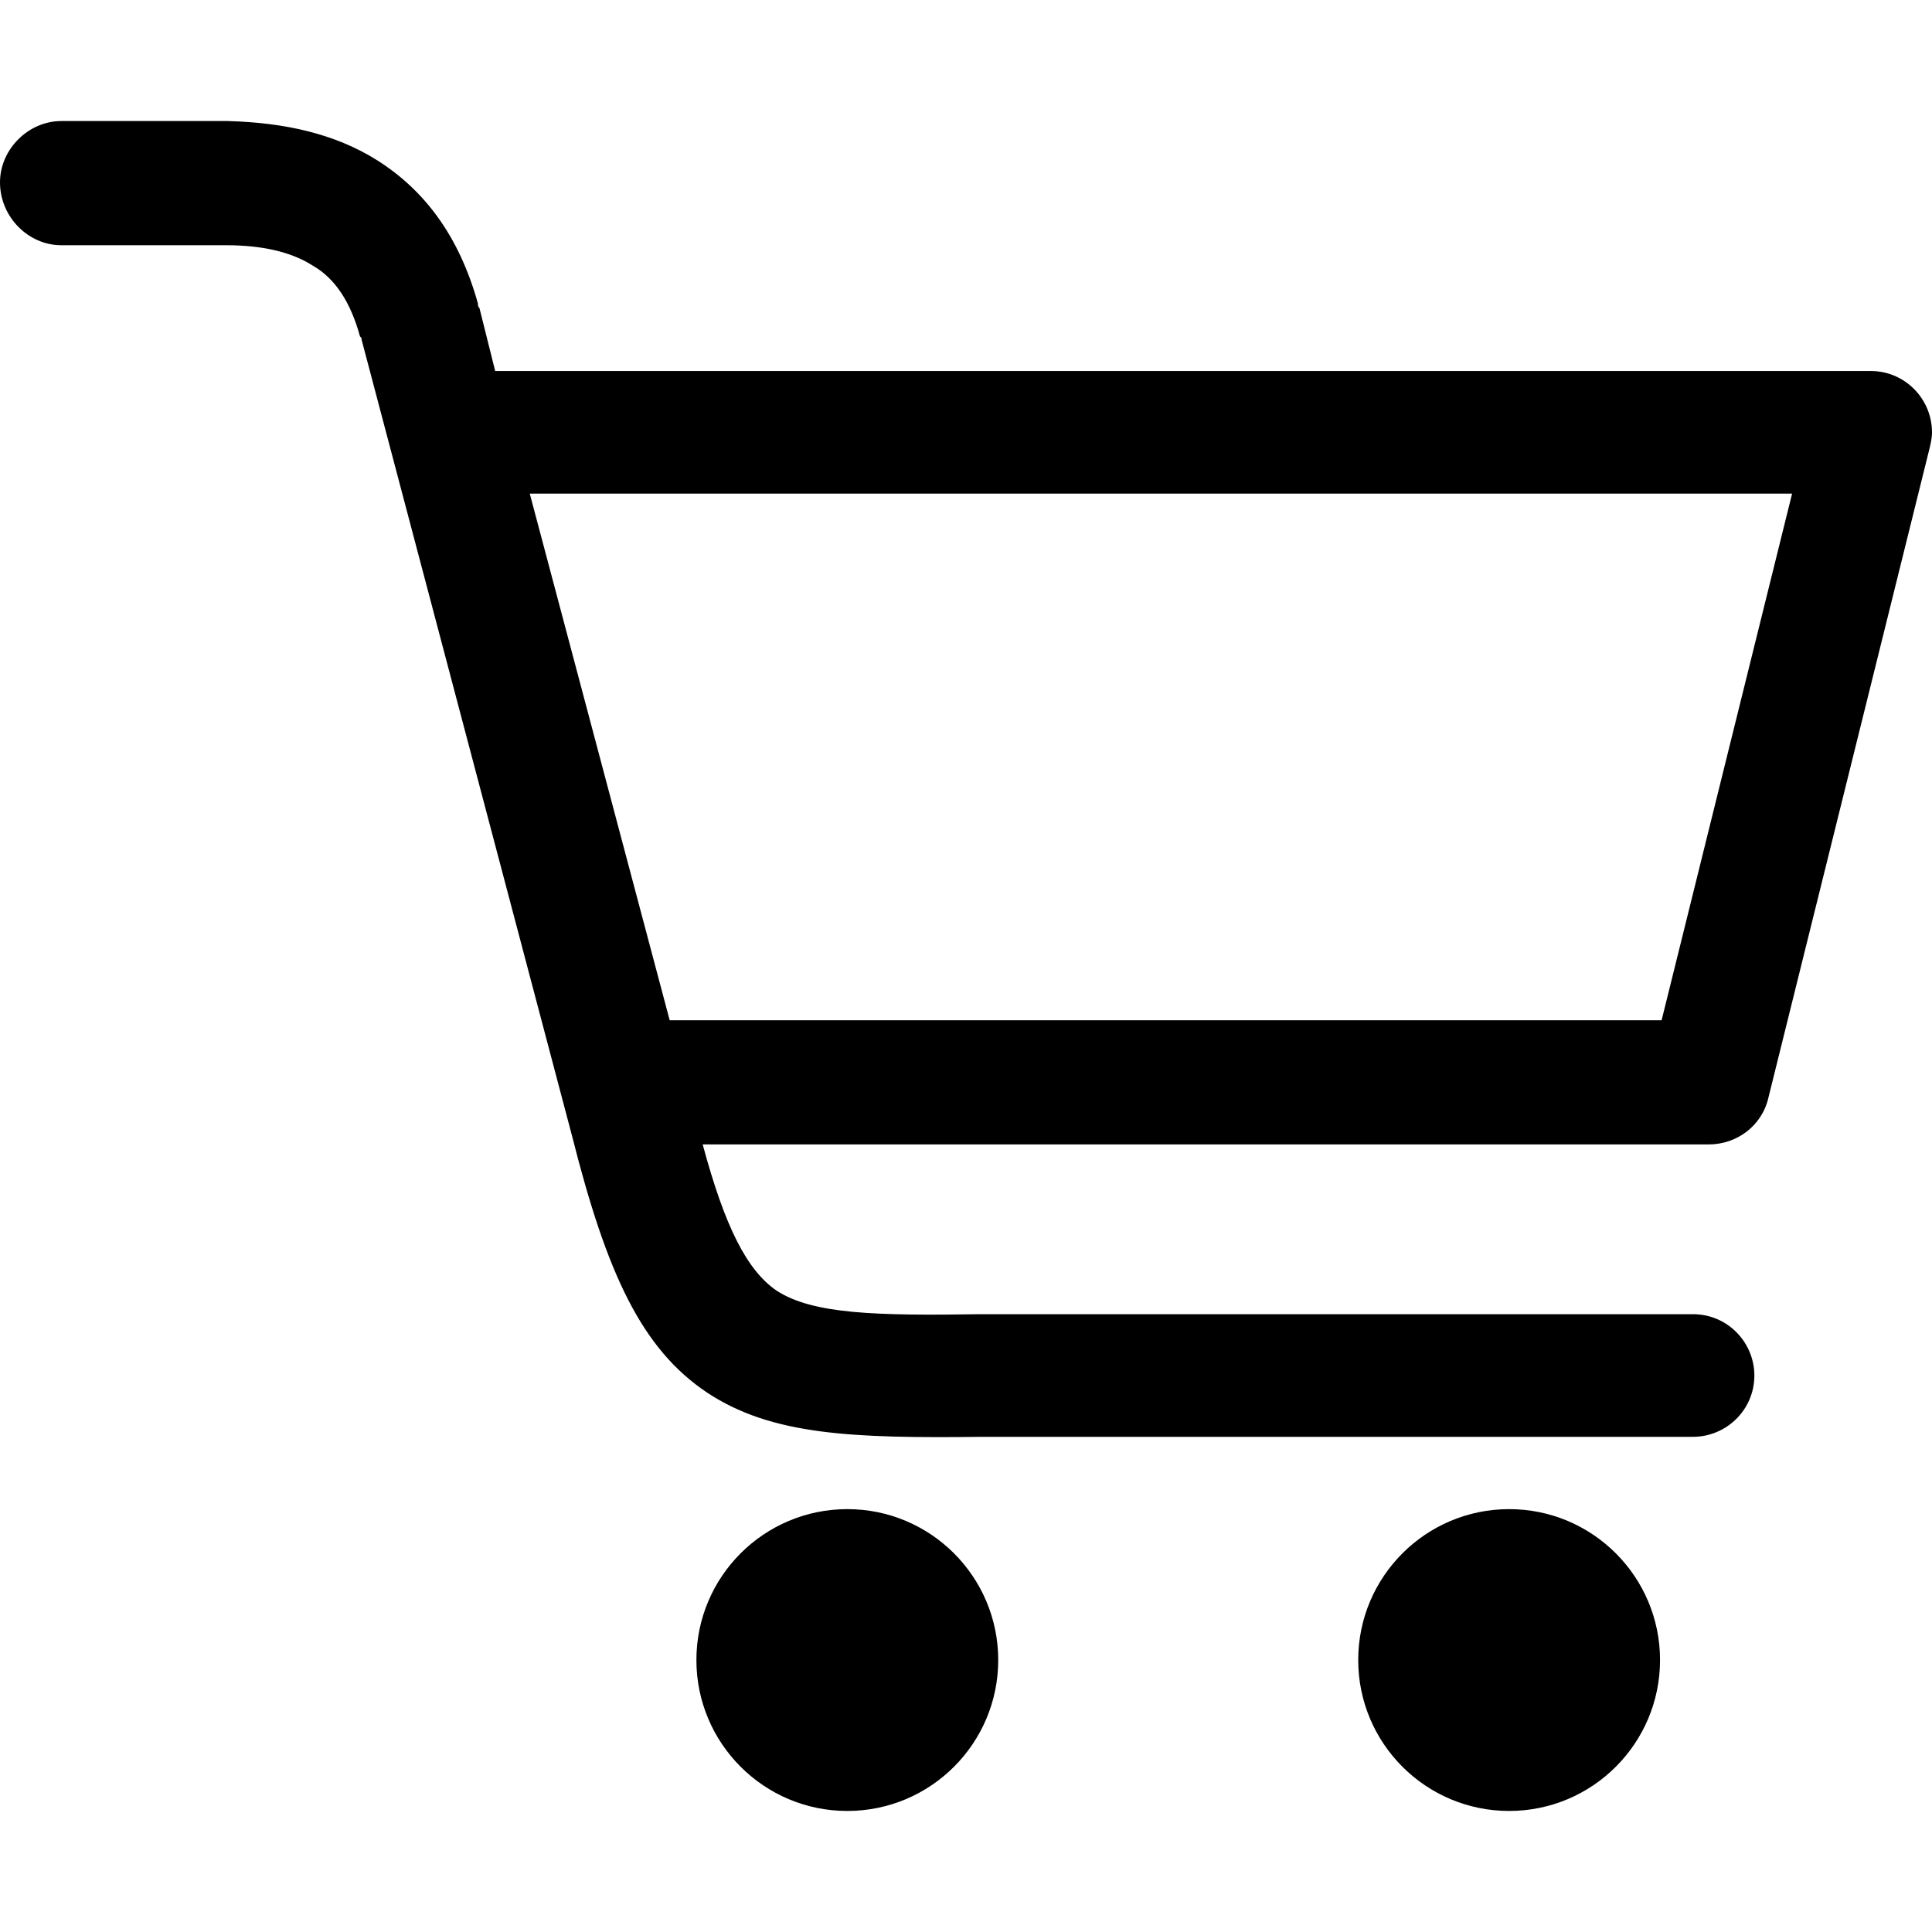
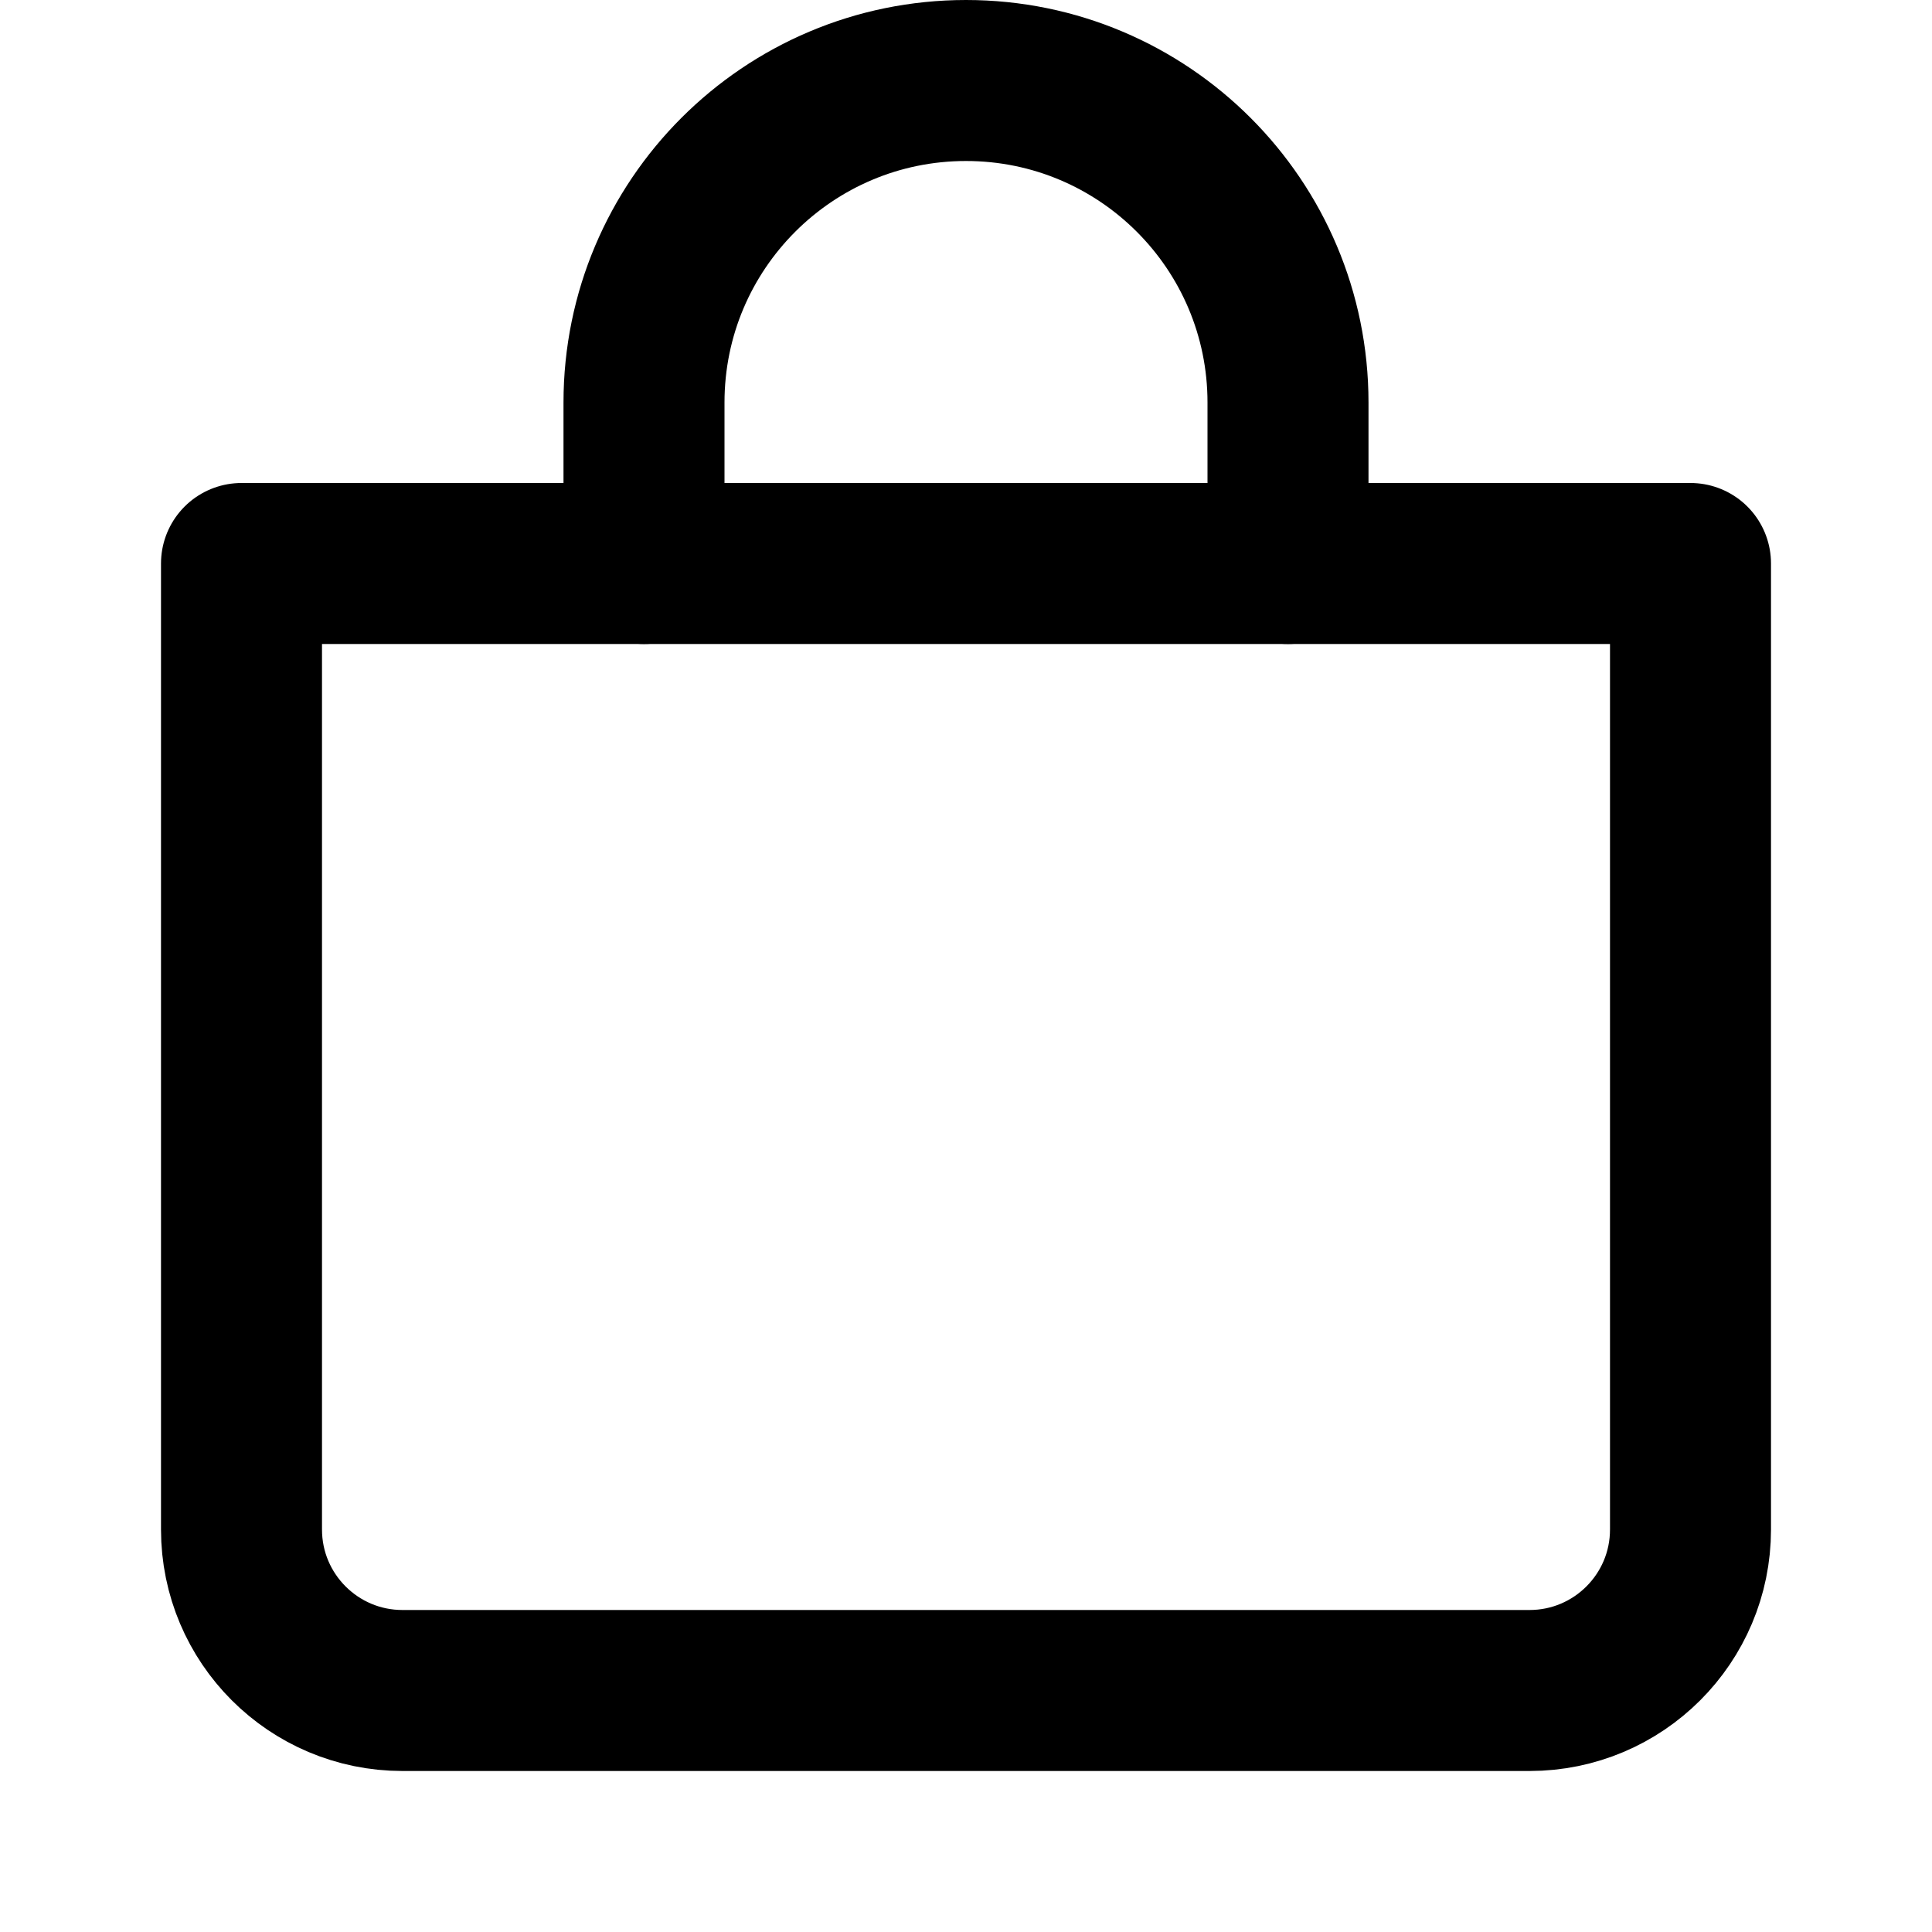
- <svg xmlns="http://www.w3.org/2000/svg" width="24" height="24" viewBox="0 0 122.9 107.5">
-   <path fill="currentColor" d="M3.9 7.9C1.8 7.9 0 6.1 0 3.9 0 1.8 1.8 0 3.9 0h10.2c.1 0 .3 0 .4 0 3.6.1 6.8.8 9.5 2.5 3 1.9 5.2 4.8 6.4 9.1 0 .1 0 .2.1.3l1 4H119c2.2 0 3.9 1.8 3.9 3.9 0 .4-.1.8-.2 1.2l-10.2 41.1c-.4 1.8-2 3-3.8 3v0h-64c1.4 5.2 2.8 8 4.7 9.3 2.3 1.5 6.3 1.6 13 1.5h.1v0h45.2c2.2 0 3.9 1.8 3.9 3.9 0 2.2-1.8 3.9-3.9 3.9H62.5v0c-8.3.1-13.4-.1-17.5-2.8-4.2-2.8-6.4-7.6-8.6-16.3l0 0L23 13.9c0-.1 0-.1-.1-.2-.6-2.2-1.6-3.7-3-4.5-1.4-.9-3.3-1.3-5.5-1.3-.1 0-.2 0-.3 0H3.9v0zM96 88.3c5.3 0 9.6 4.3 9.6 9.6s-4.3 9.6-9.6 9.6-9.6-4.3-9.6-9.6 4.3-9.6 9.6-9.6zm-42.1 0c5.3 0 9.6 4.3 9.6 9.6s-4.3 9.6-9.6 9.6-9.6-4.3-9.6-9.6 4.3-9.6 9.6-9.6zM33.7 23.7l8.9 33.5h63.1l8.3-33.5H33.7z" />
+ <svg xmlns="http://www.w3.org/2000/svg" width="24" height="24" viewBox="0 0 24 24" fill="none" stroke="currentColor" stroke-width="2" stroke-linecap="round" stroke-linejoin="round">
+   <path d="M3 7h18v12a2 2 0 0 1-2 2H5a2 2 0 0 1-2-2V7Z" />
+   <path d="M8 7V5a4 4 0 0 1 8 0v2" />
</svg>
